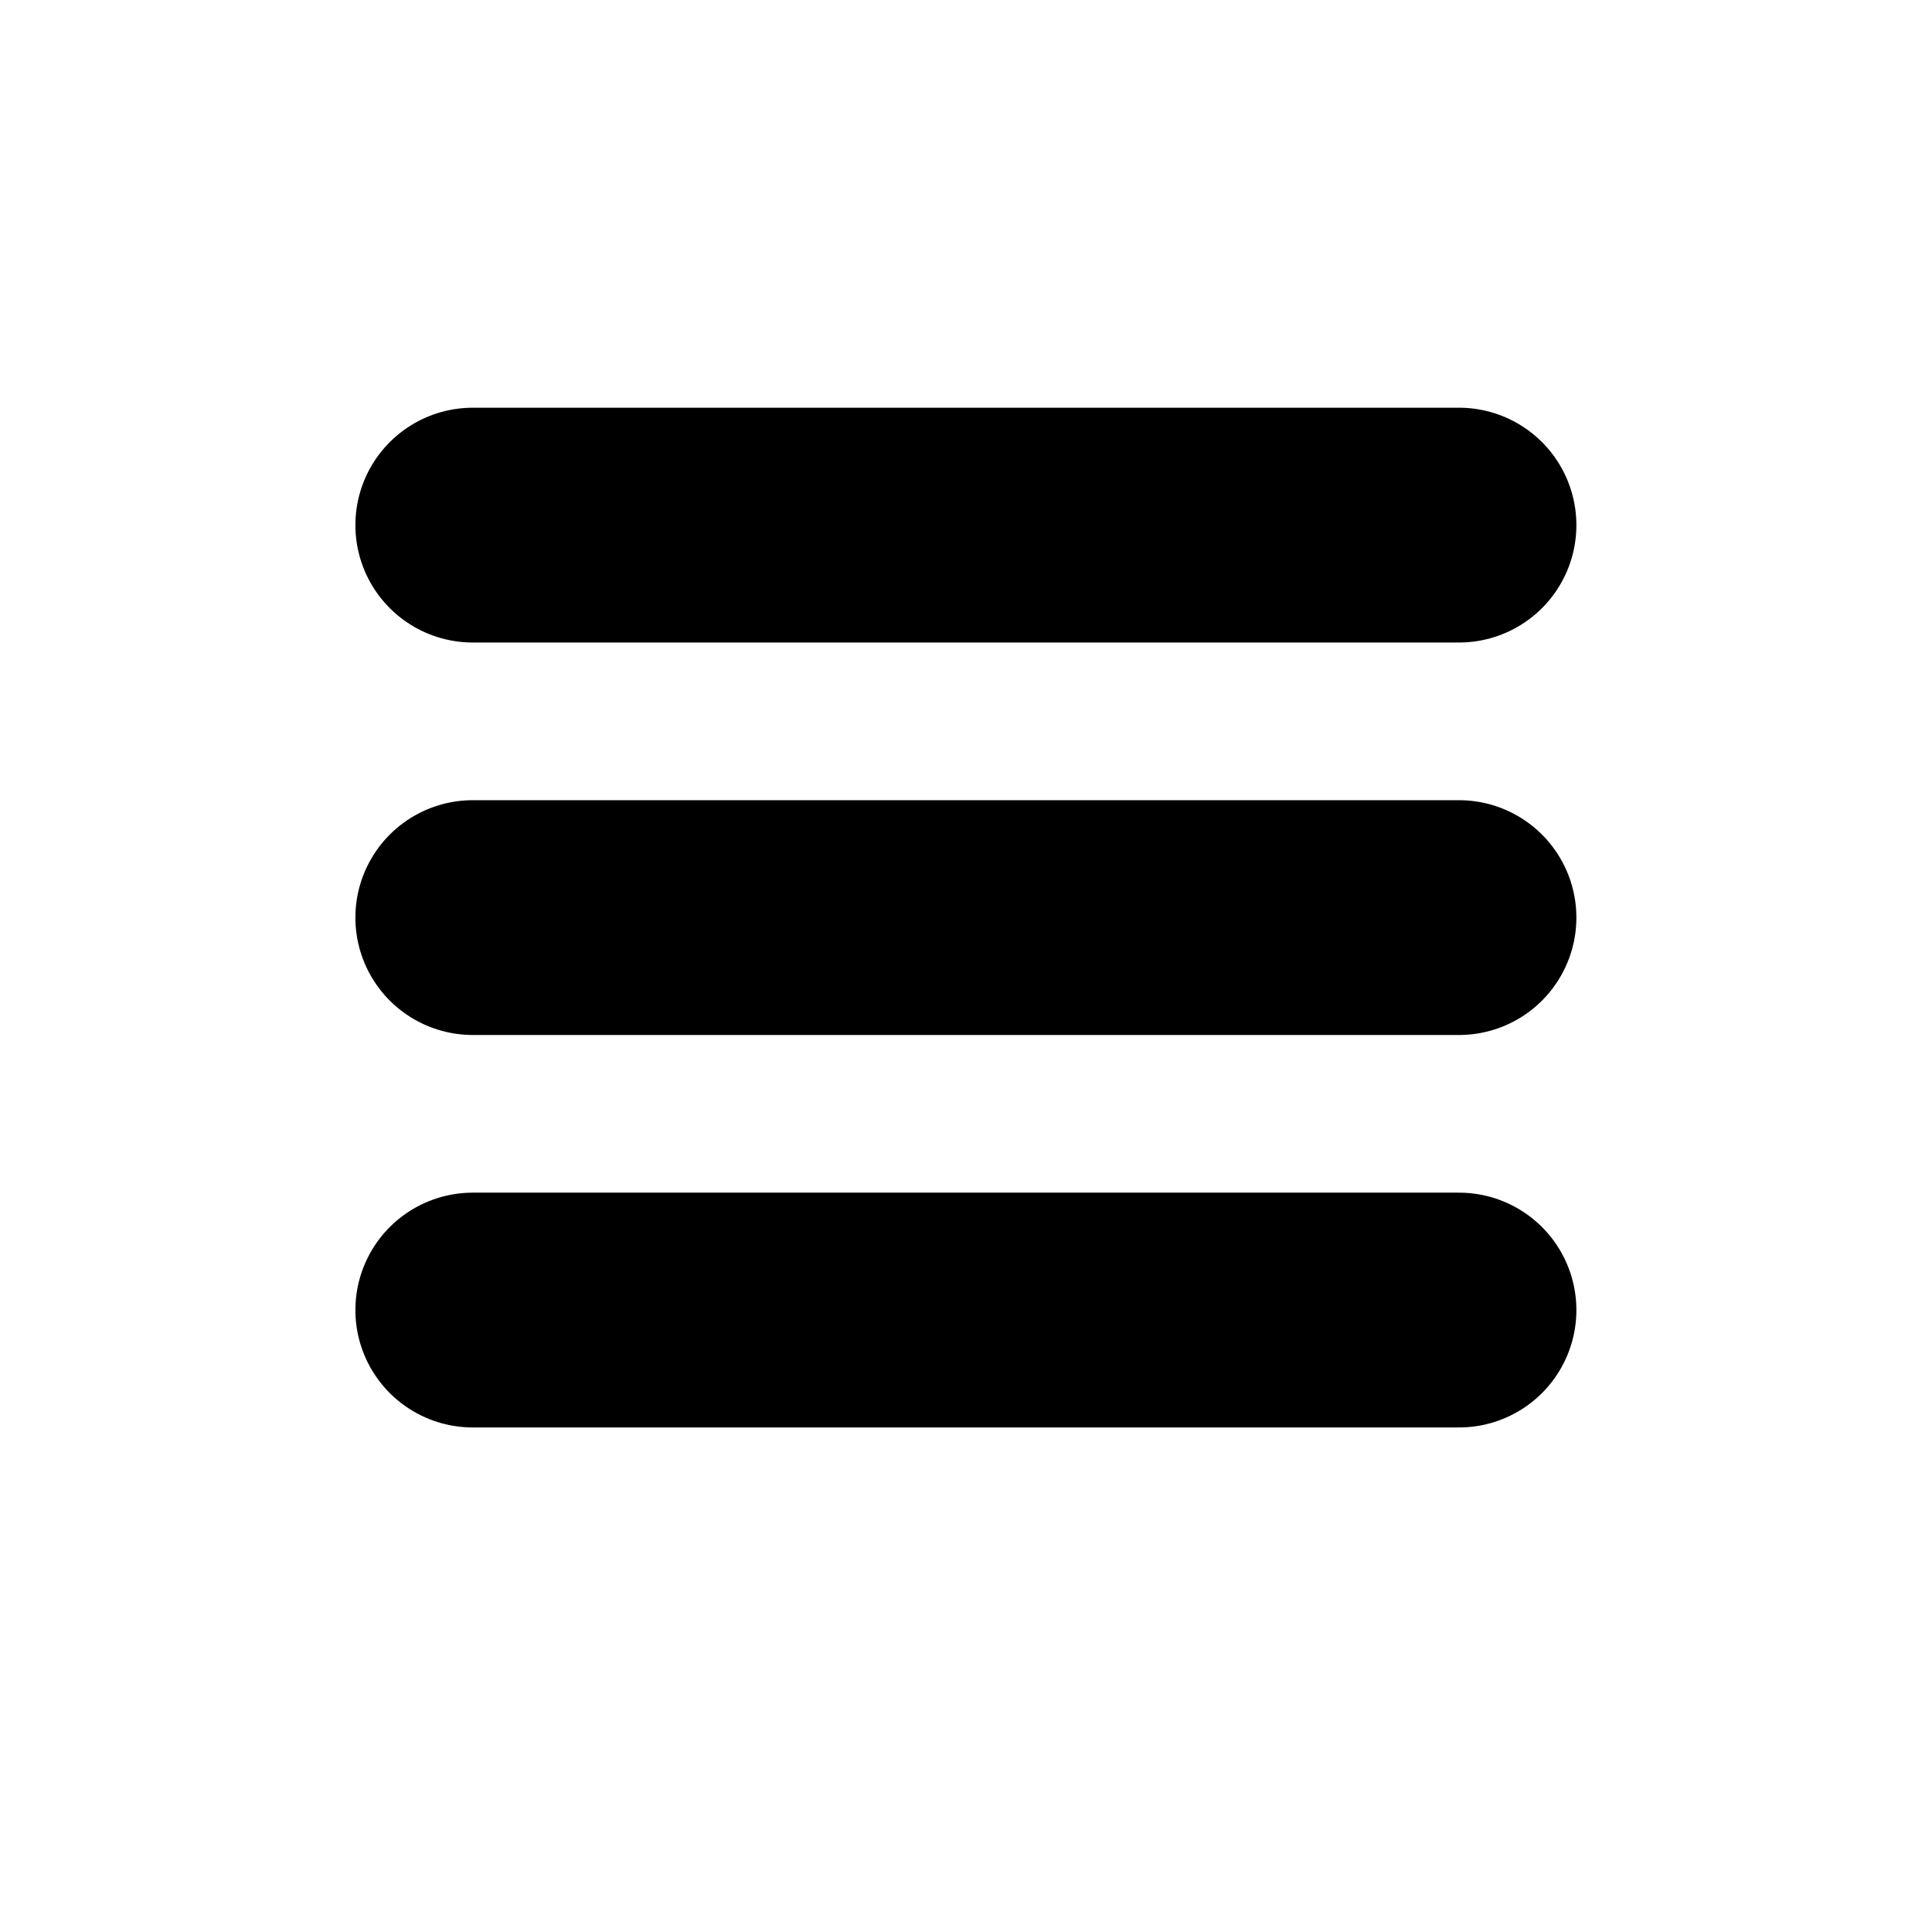
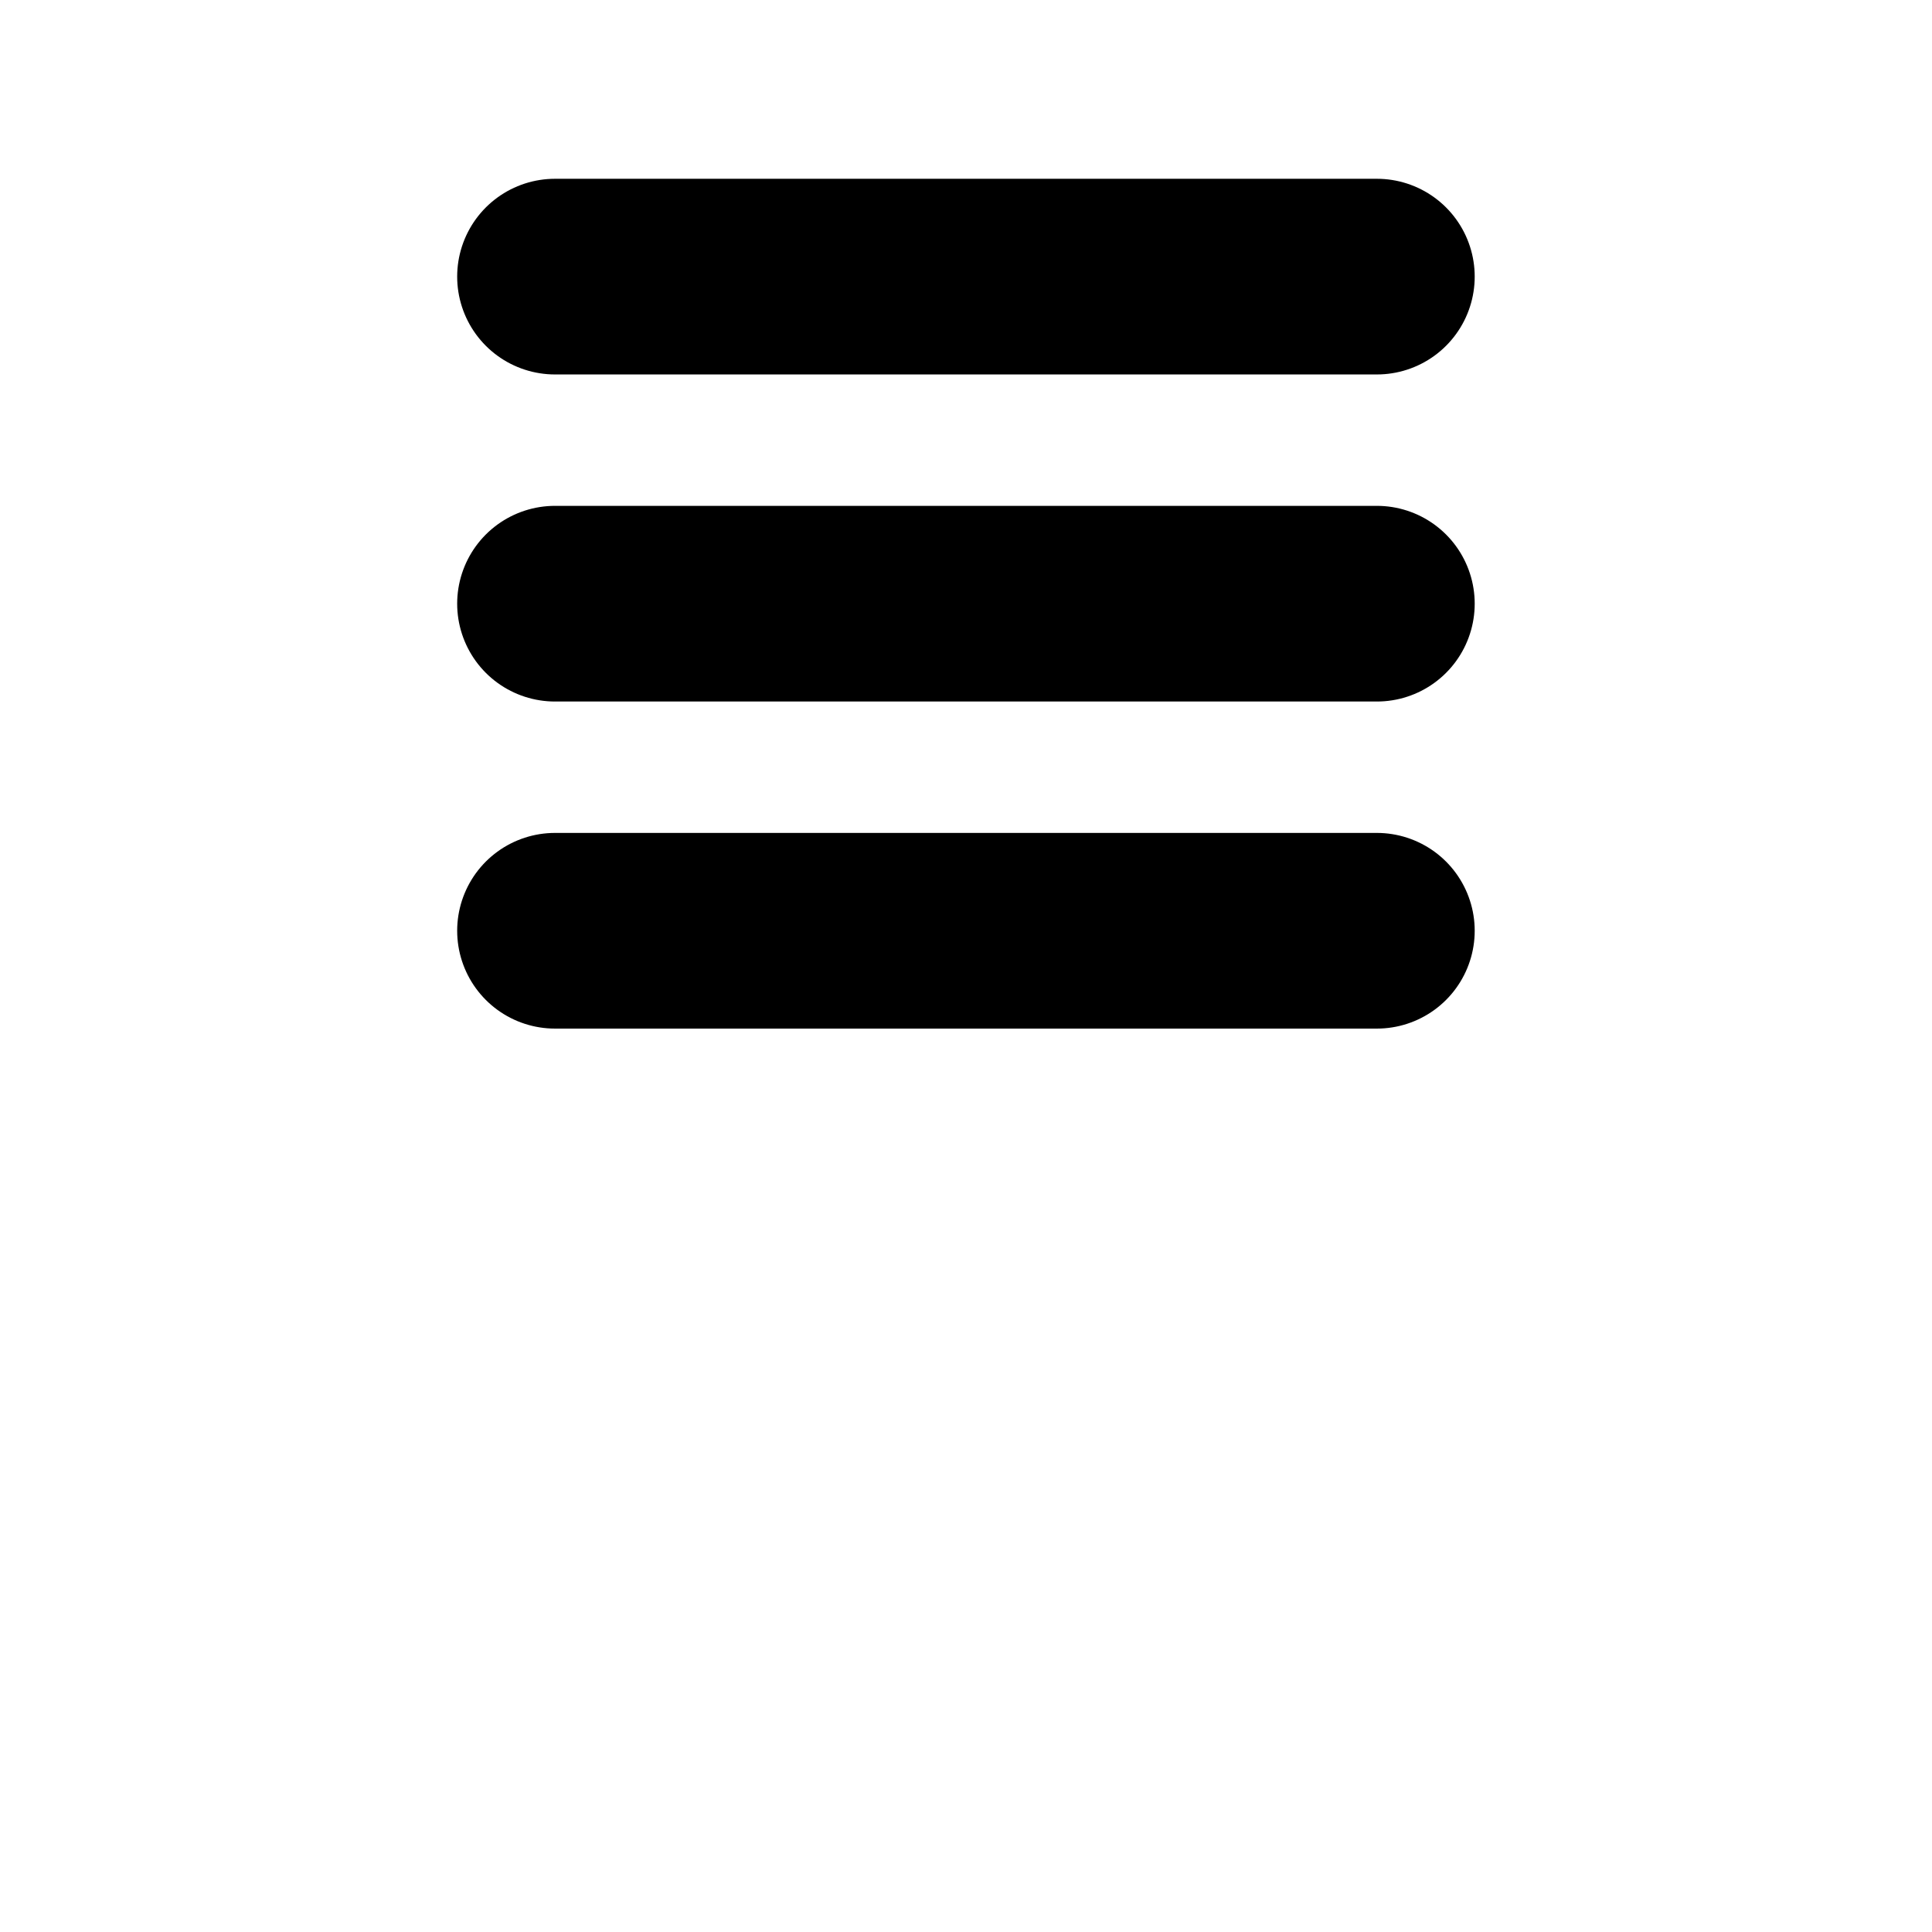
- <svg xmlns="http://www.w3.org/2000/svg" width="32" height="32" viewBox="0 0 8.467 8.467" version="1.1" id="svg26073">
+ <svg xmlns="http://www.w3.org/2000/svg" width="48" height="48" viewBox="0 0 12.7 12.7" version="1.1" id="svg26073">
  <defs id="defs26070" />
  <g id="layer1">
-     <g id="g828" transform="translate(0,-0.2116667)">
-       <path style="fill:none;stroke:#000000;stroke-width:1.029;stroke-linecap:round;stroke-linejoin:miter;stroke-miterlimit:4;stroke-dasharray:none;stroke-opacity:1" d="m 2.072,2.513 h 4.322" id="path26169-9" />
-       <path style="fill:none;stroke:#000000;stroke-width:1.029;stroke-linecap:round;stroke-linejoin:miter;stroke-miterlimit:4;stroke-dasharray:none;stroke-opacity:1" d="m 2.072,4.233 h 4.322" id="path26169-6-4" />
-       <path style="fill:none;stroke:#000000;stroke-width:1.029;stroke-linecap:round;stroke-linejoin:miter;stroke-miterlimit:4;stroke-dasharray:none;stroke-opacity:1" d="m 2.072,5.953 h 4.322" id="path26169-3-8" />
+     <g id="g991" transform="matrix(1.25,0,0,1.25,1.058333,-1.058333)">
+       <g id="g828" transform="translate(0,-0.2116667)">
+         <path style="fill:none;stroke:#000000;stroke-width:1.029;stroke-linecap:round;stroke-linejoin:miter;stroke-miterlimit:4;stroke-dasharray:none;stroke-opacity:1" d="m 2.072,2.513 h 4.322" id="path26169-9" />
+         <path style="fill:none;stroke:#000000;stroke-width:1.029;stroke-linecap:round;stroke-linejoin:miter;stroke-miterlimit:4;stroke-dasharray:none;stroke-opacity:1" d="m 2.072,4.233 h 4.322" id="path26169-6-4" />
+         <path style="fill:none;stroke:#000000;stroke-width:1.029;stroke-linecap:round;stroke-linejoin:miter;stroke-miterlimit:4;stroke-dasharray:none;stroke-opacity:1" d="m 2.072,5.953 h 4.322" id="path26169-3-8" />
+       </g>
    </g>
  </g>
</svg>
